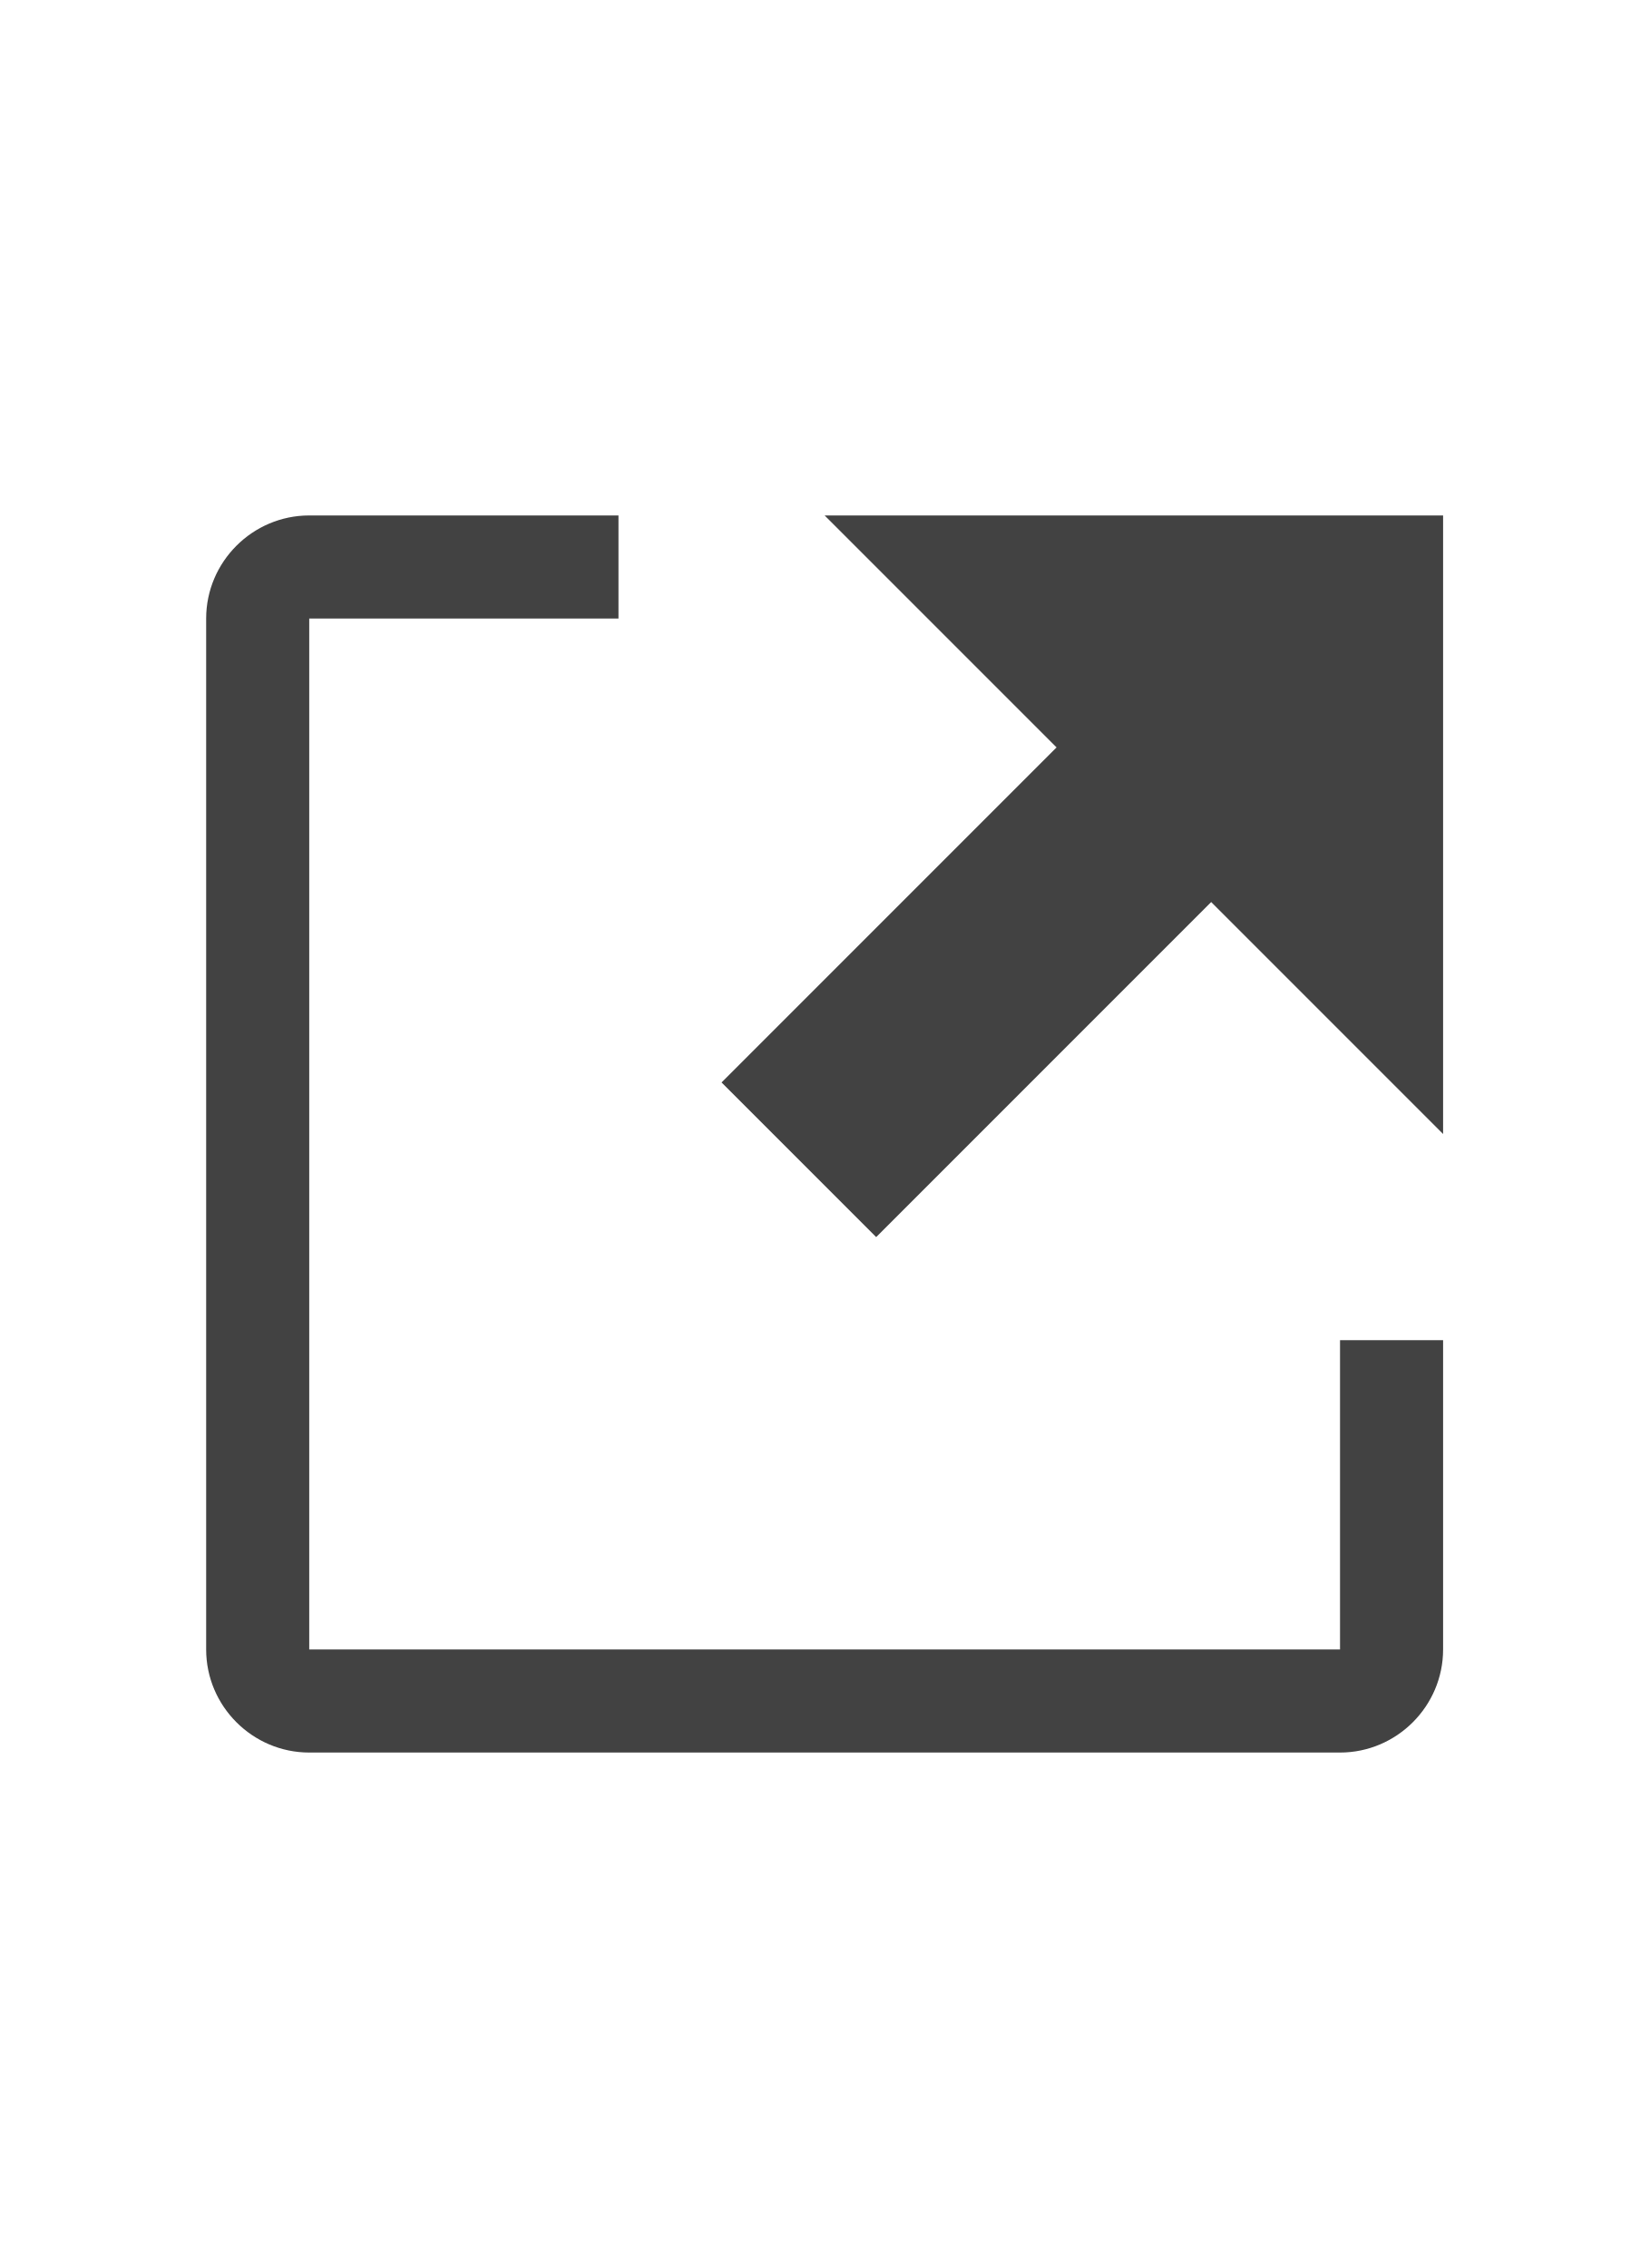
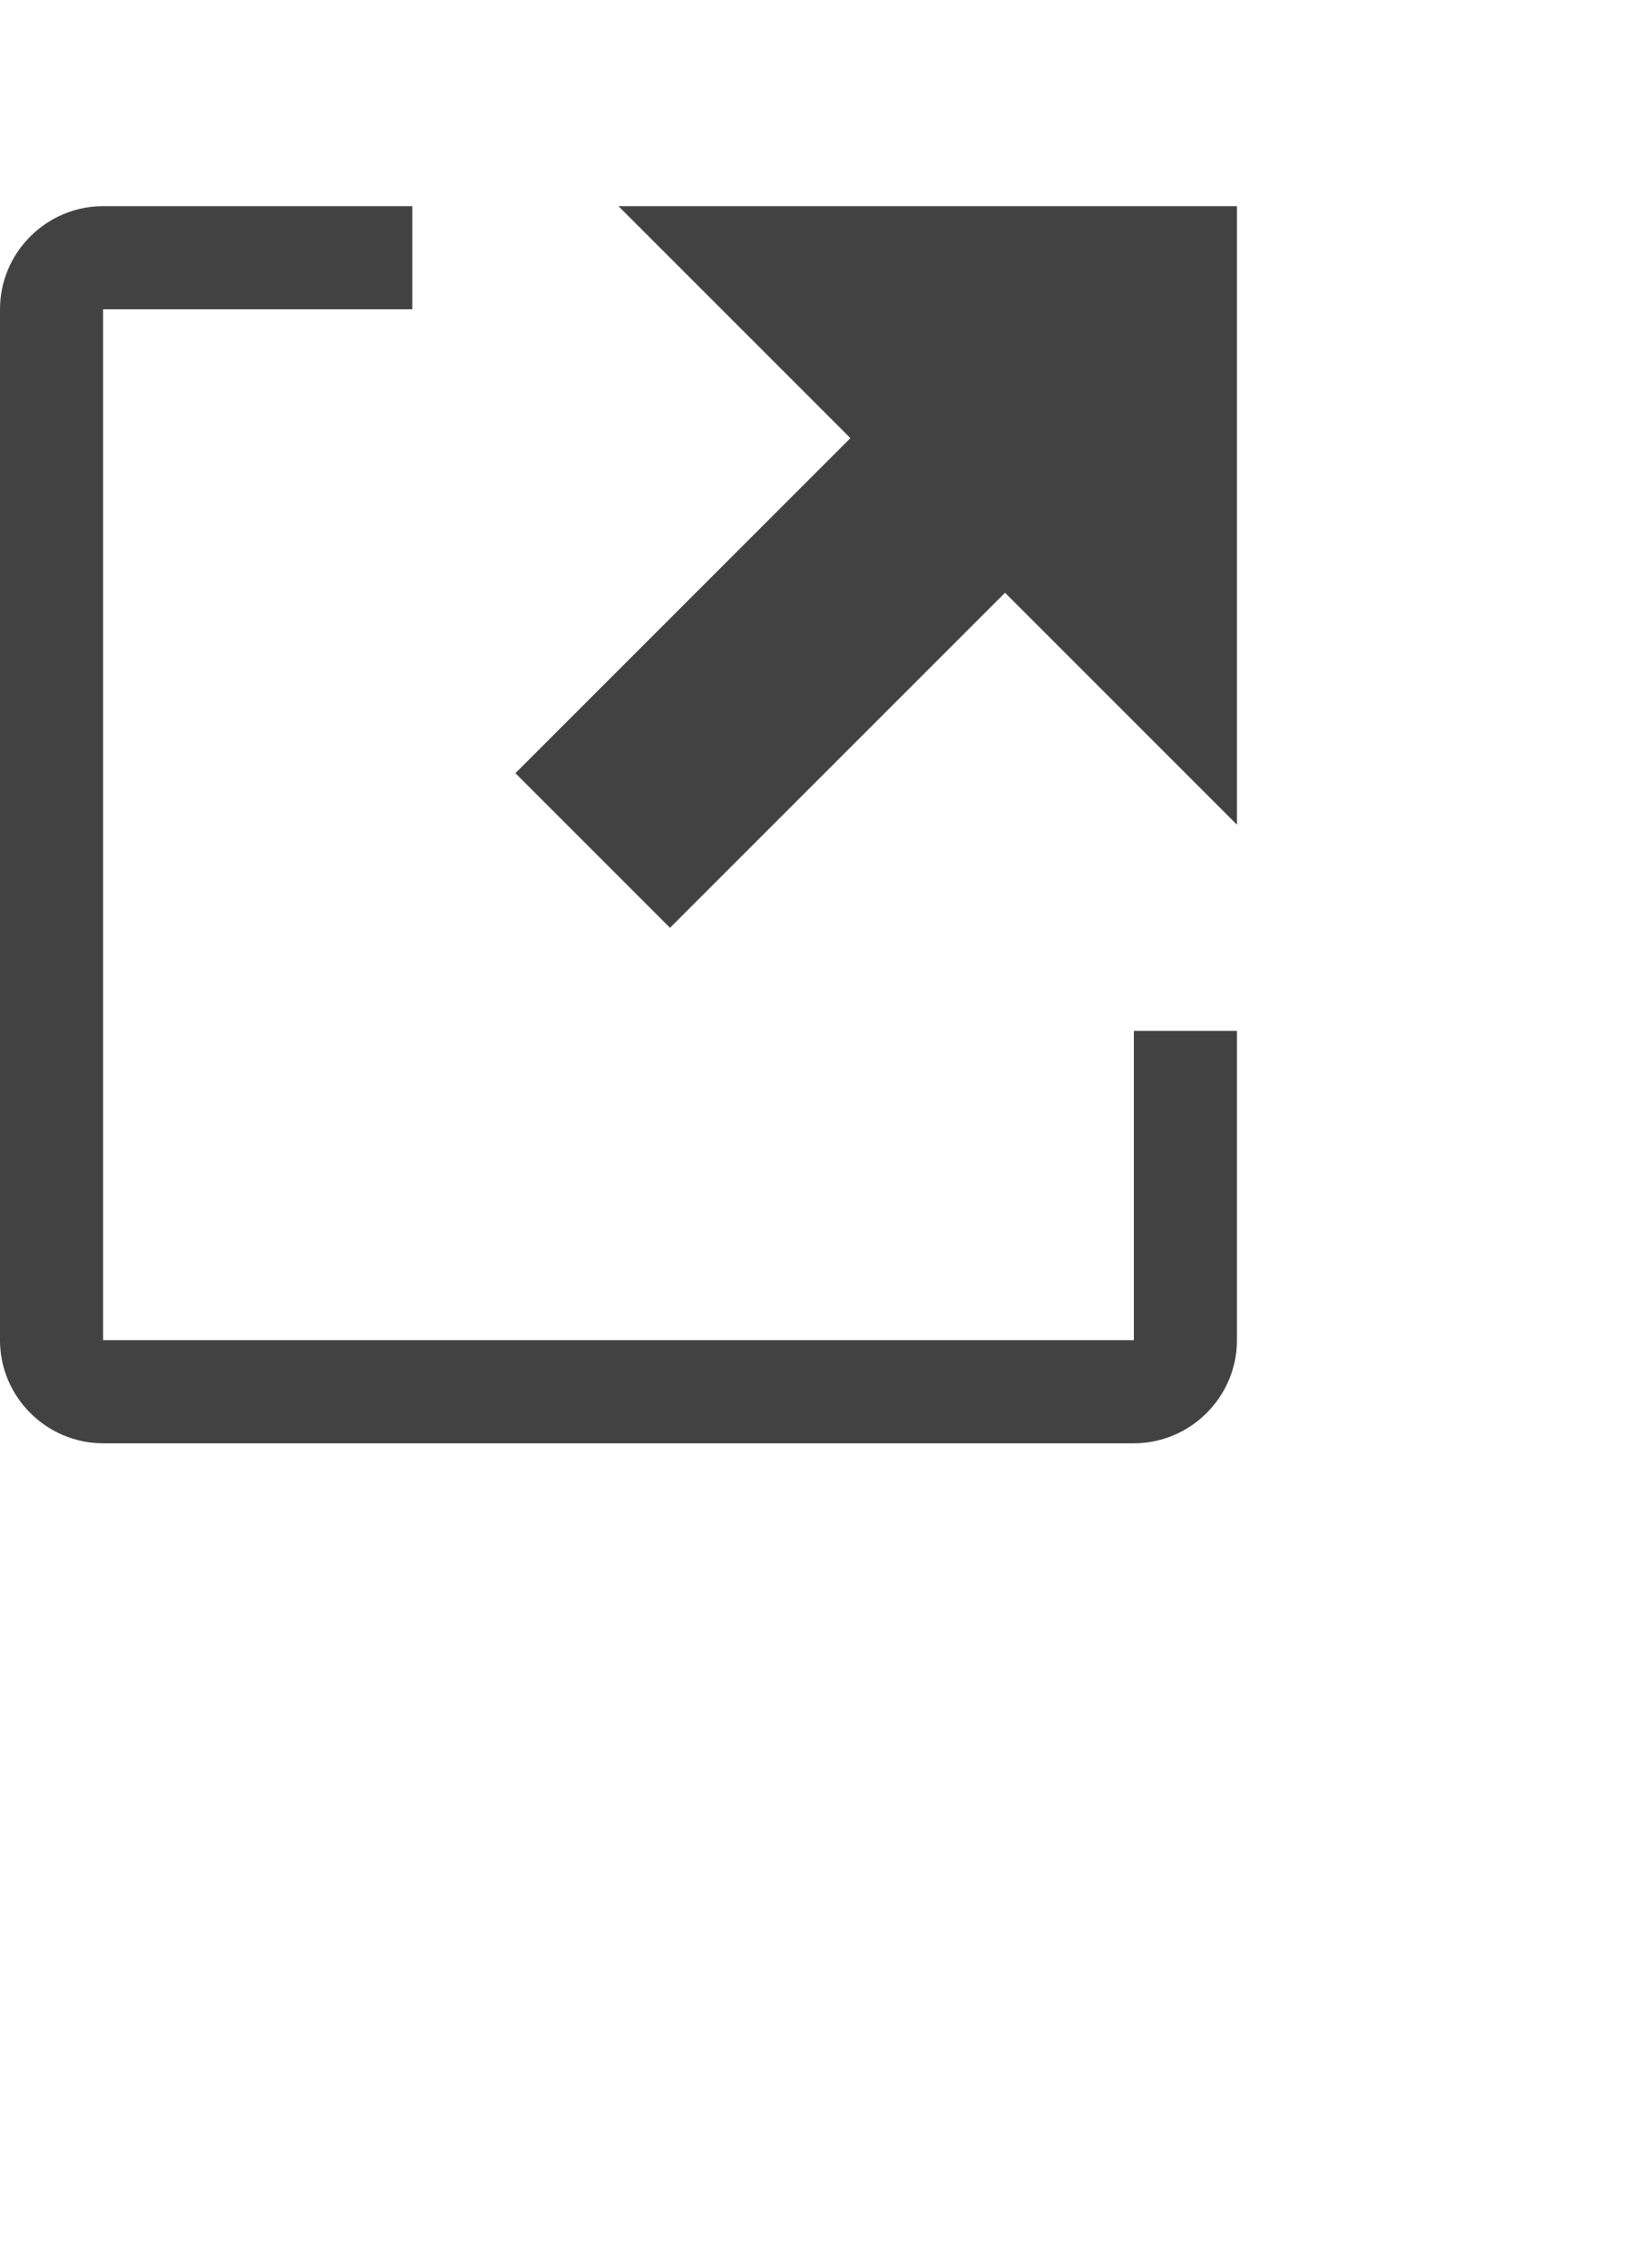
<svg xmlns="http://www.w3.org/2000/svg" viewBox="0 0 16 22">
-   <path fill="#424242" d="M13 13h1v3c0 .55-.45 1-1 1H3c-.55 0-1-.45-1-1V6c0-.55.45-1 1-1h3v1H3v10h10v-3zM8 5l2.25 2.25L7 10.5 8.5 12l3.25-3.25L14 11V5H8z" />
+   <path fill="#424242" d="M11 10h1v3c0 .55-.45 1-1 1H1c-.55 0-1-.45-1-1V3c0-.55.45-1 1-1h3v1H1v10h10v-3zM6 2l2.25 2.25L5 7.5 6.5 9l3.25-3.25L12 8V2H6z" />
</svg>
